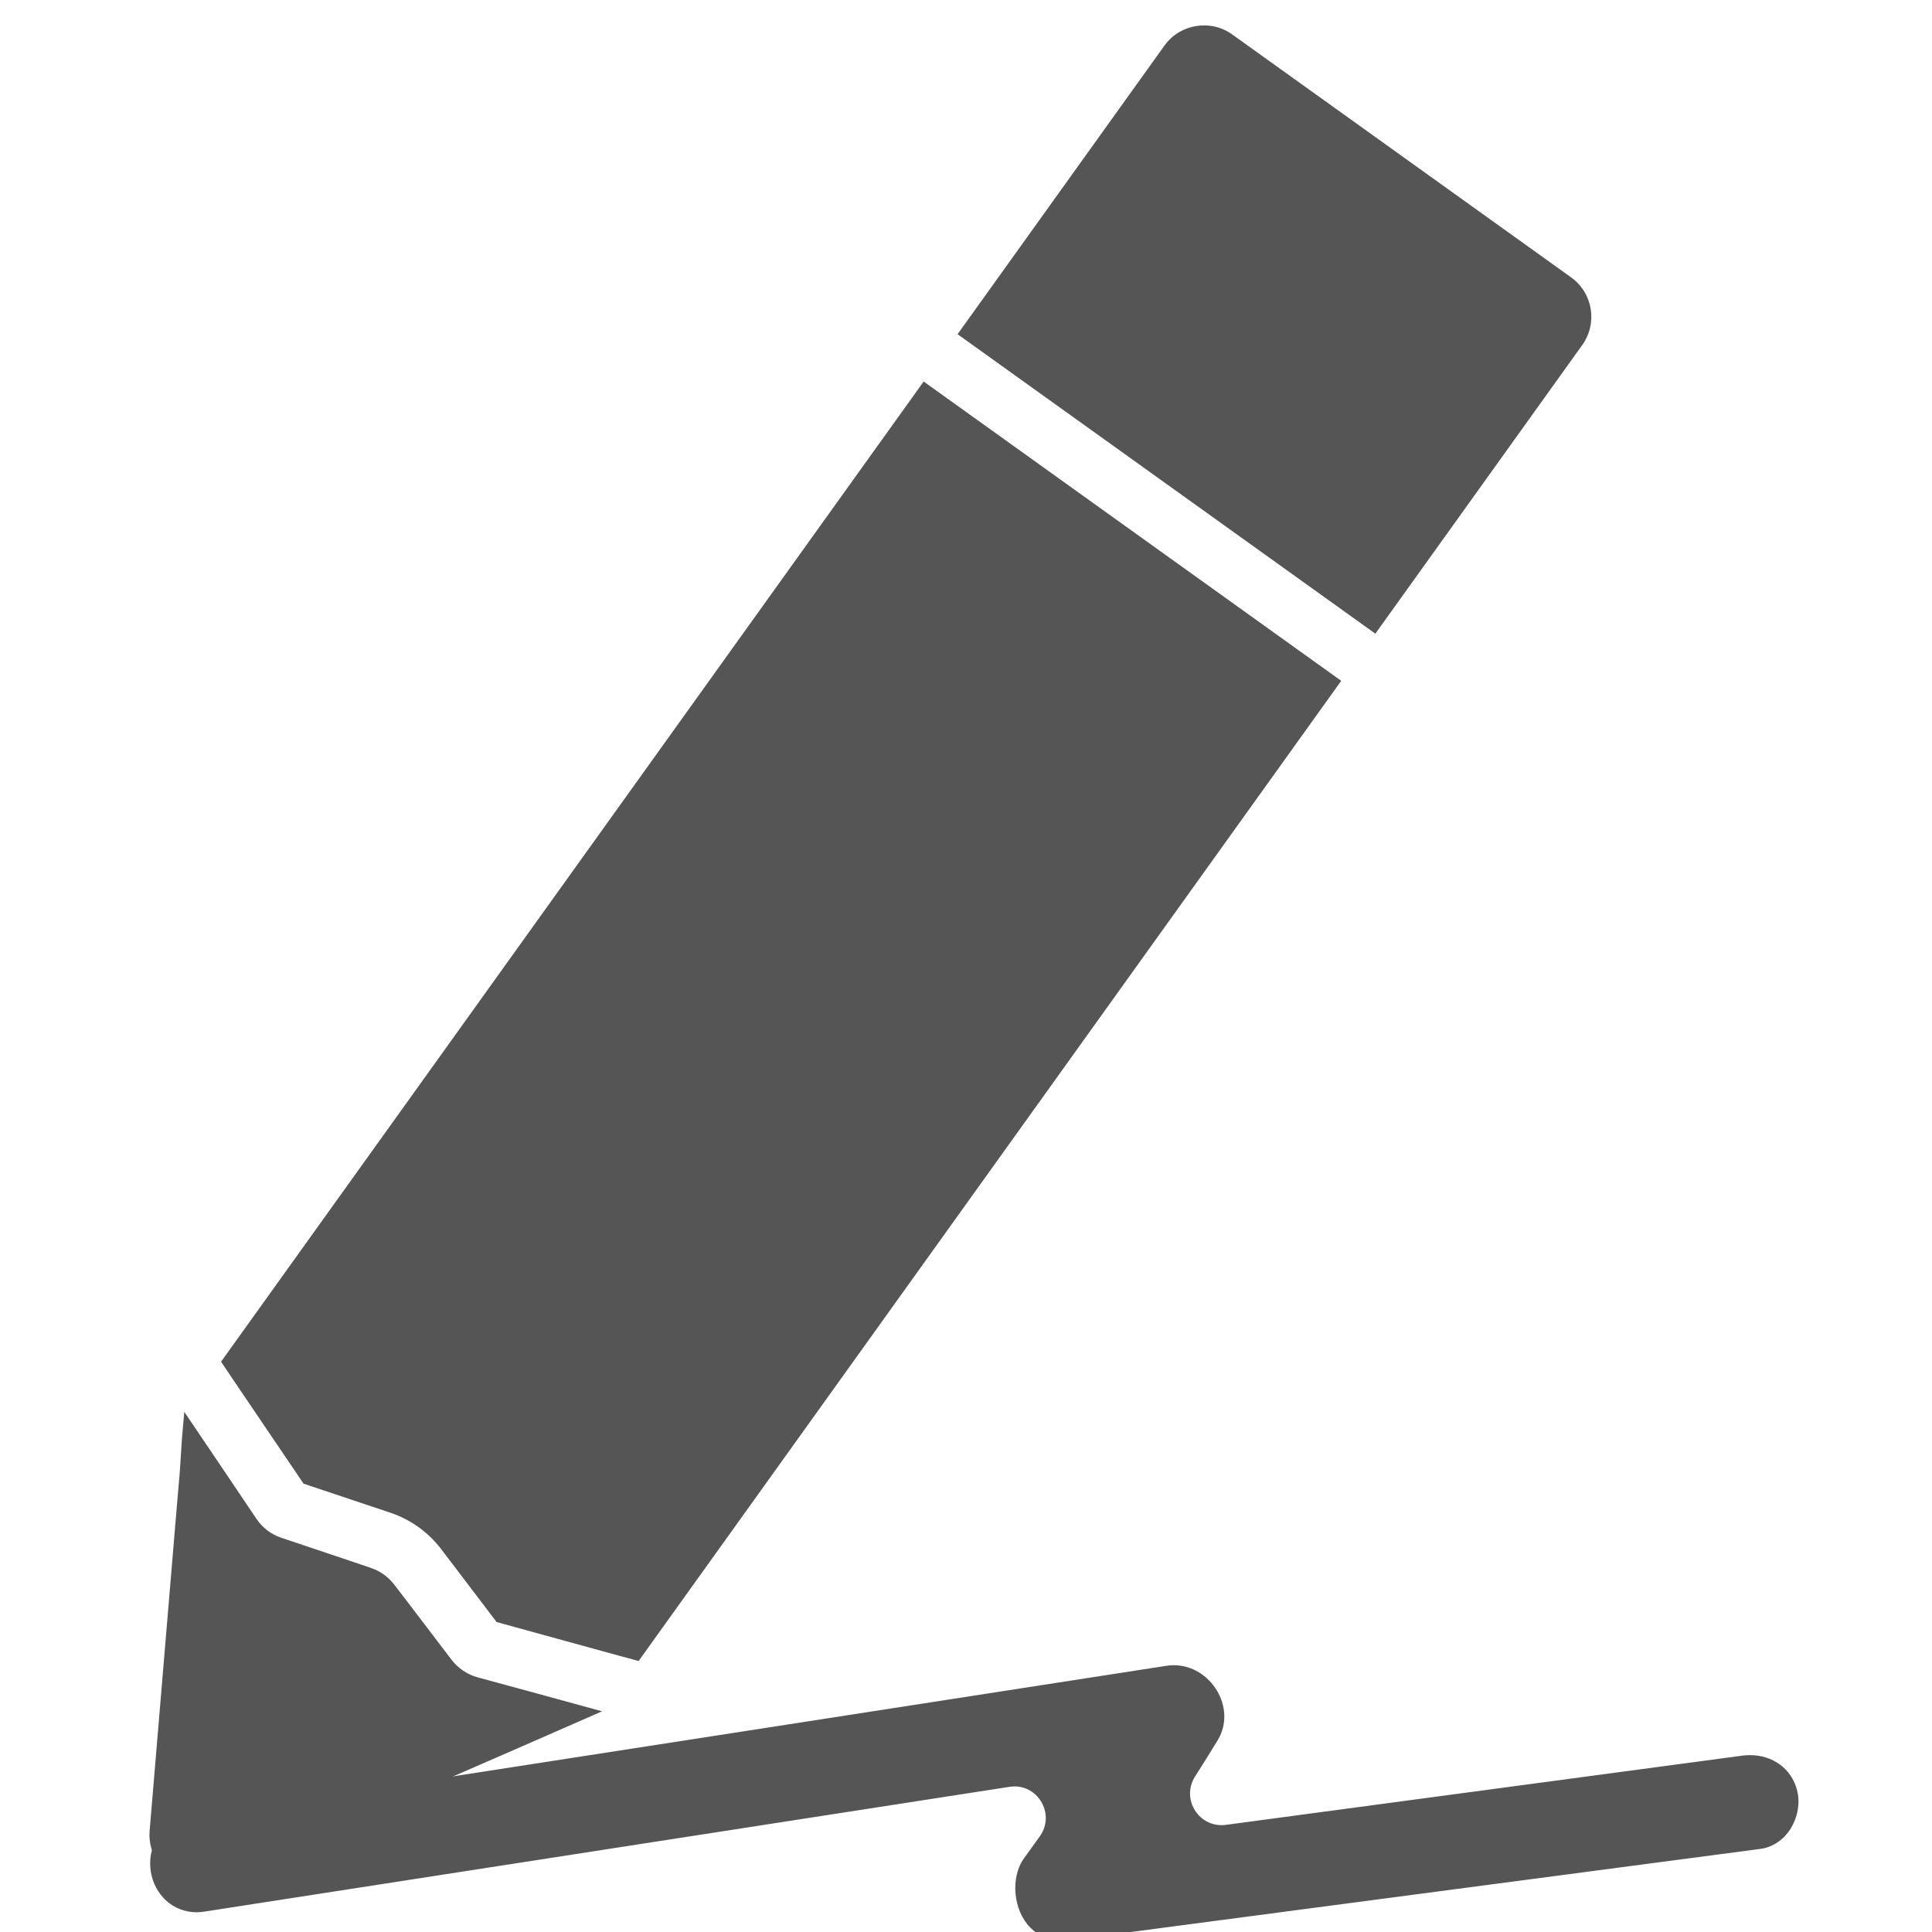
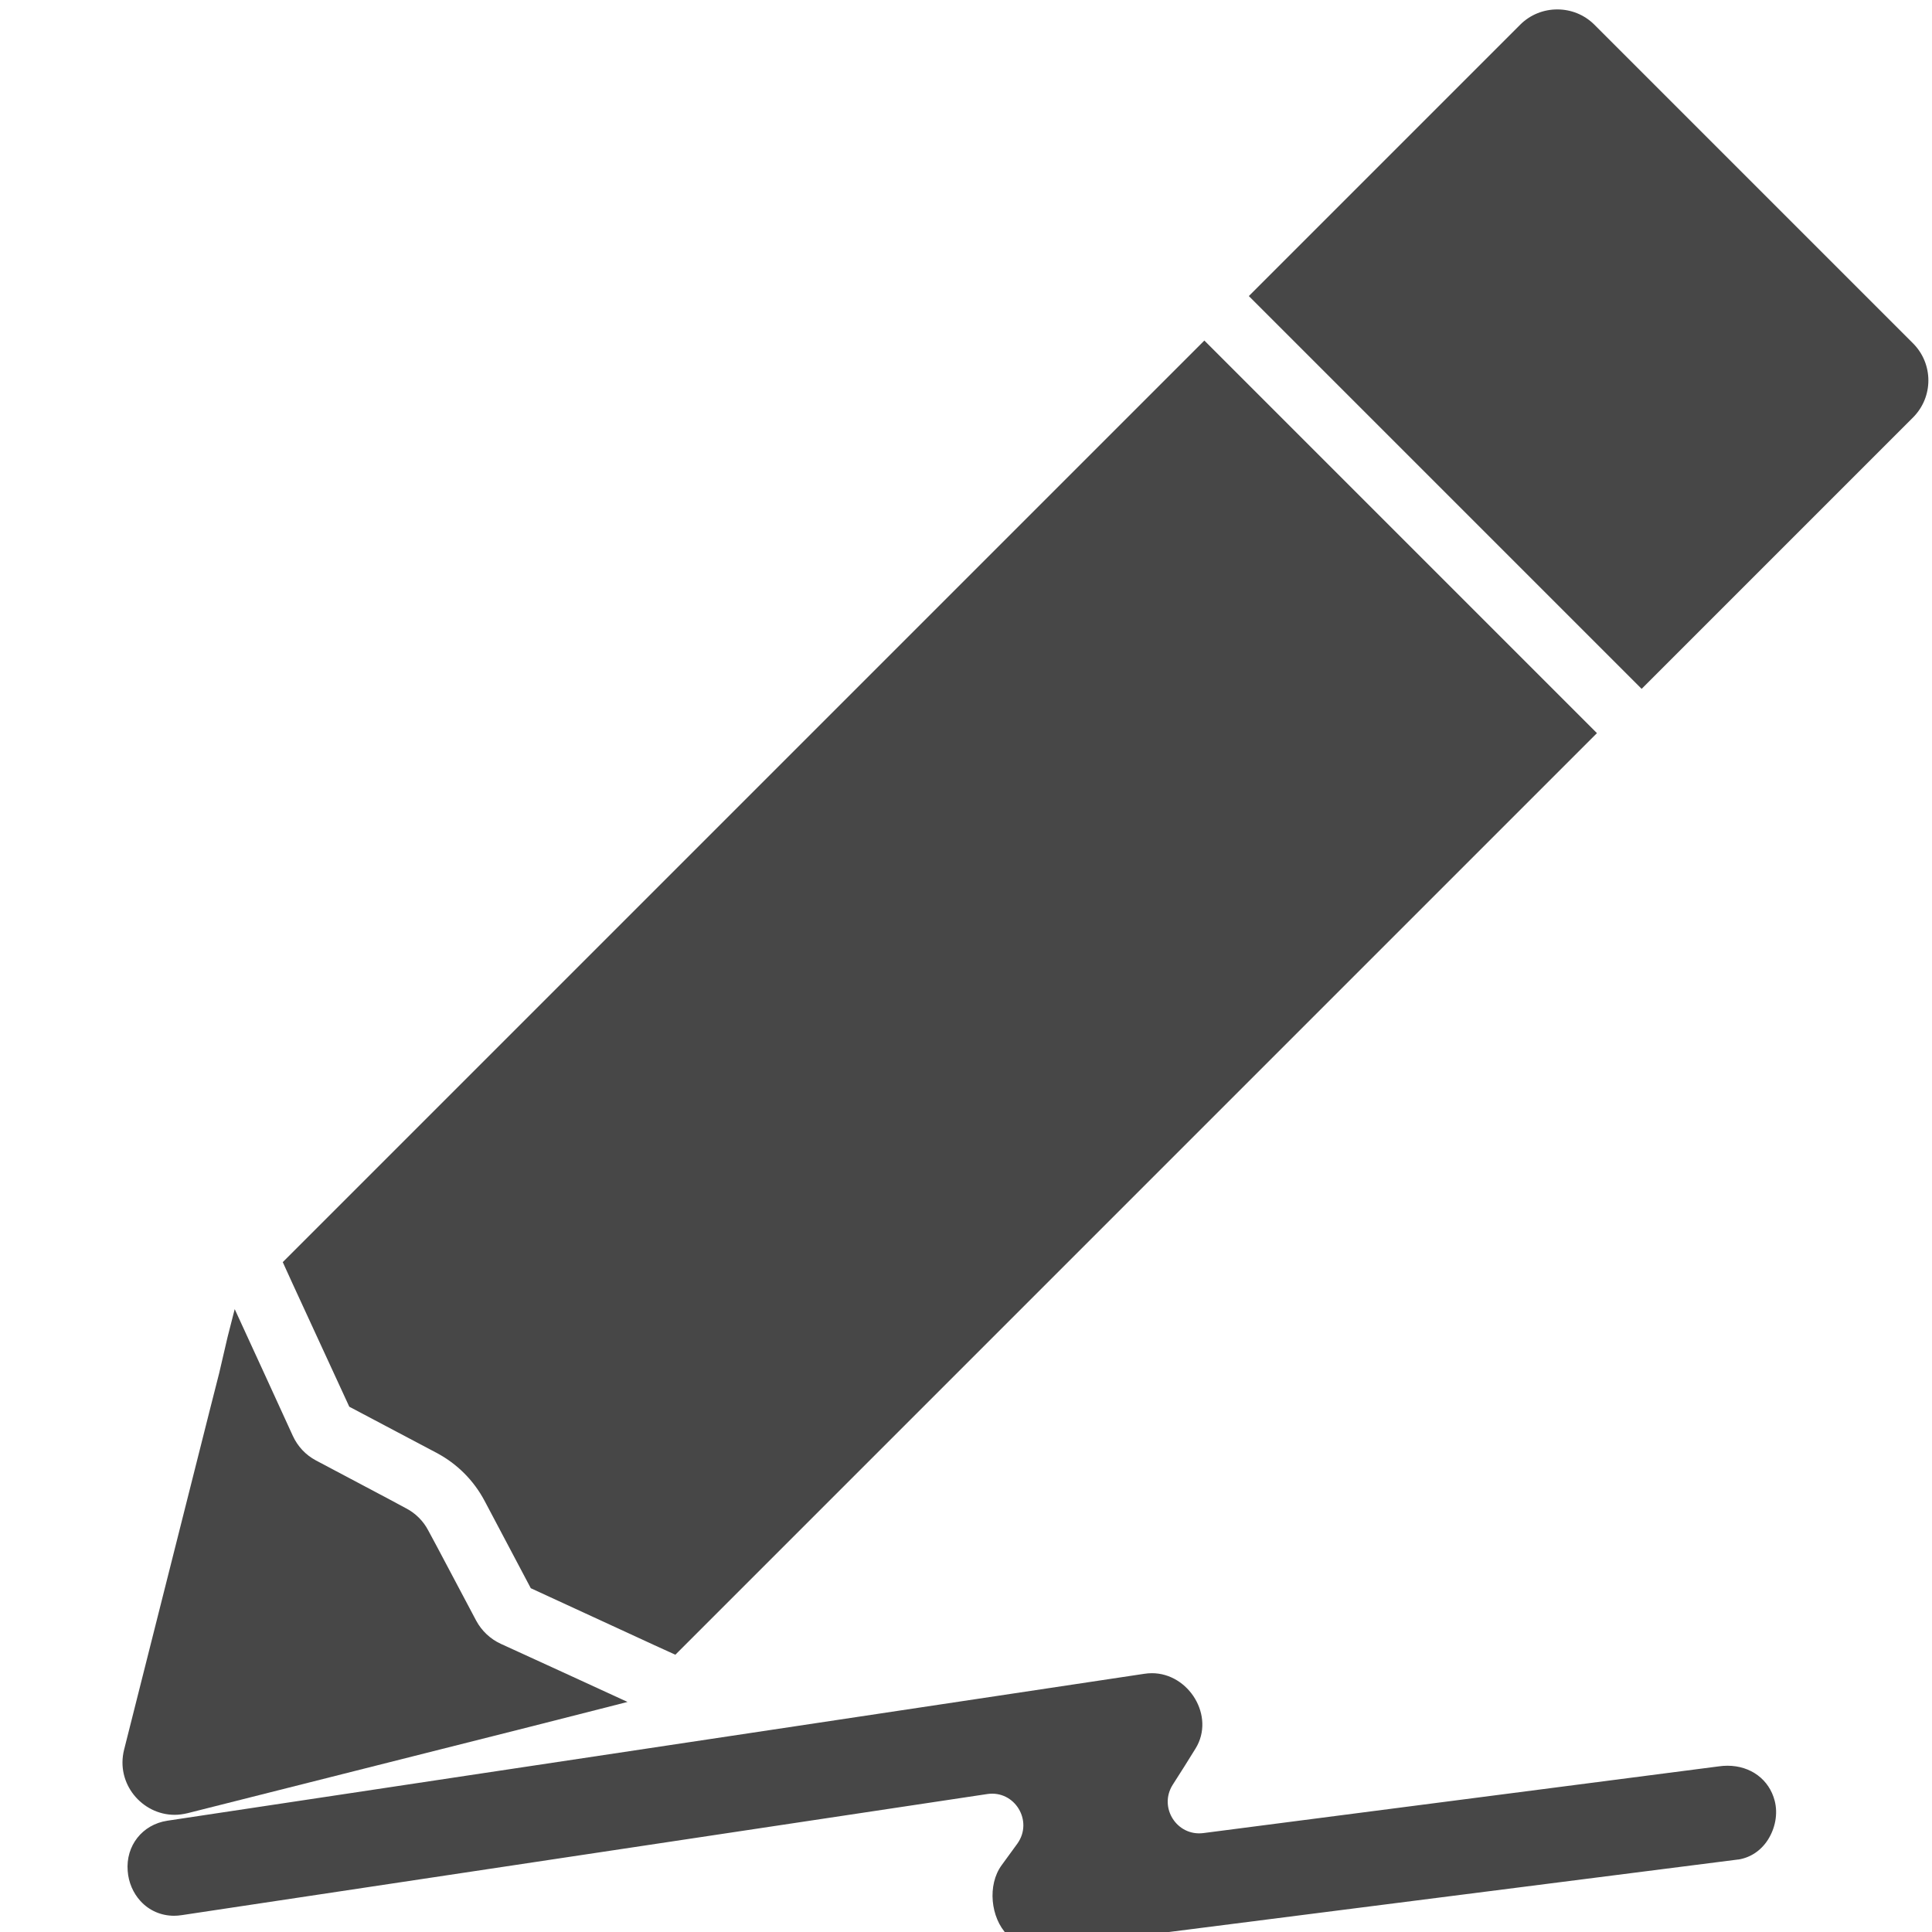
- <svg xmlns="http://www.w3.org/2000/svg" height="920.729" width="920.729">
-   <g fill="#555">
-     <path d="M440.186 181.818L105.352 648.939l5.721 8.528 33.597 49.602 41.293 13.82a50.861 50.861 0 0124.356 17.459l26.35 34.666 57.764 15.887 9.915 2.679 334.834-467.121zM748.693 132.147L587.243 16.42c-5.212-3.736-11.417-4.963-17.26-3.999-5.843.964-11.324 4.119-15.06 9.33l-98.575 137.52L655.45 301.987l98.575-137.52c7.471-10.423 5.092-24.848-5.331-32.32zM85.656 701.799l-1.38 16.076-12.96 154.533c-1.304 15.408 12.444 27.113 26.686 24.764 1.826-.301 3.698-.891 5.54-1.664l142.184-61.904 14.781-6.471 14.782-6.471 11.63-5.107-30.349-8.311-28.966-7.882c-4.91-1.347-9.241-4.29-12.338-8.281l-22.267-29.244-5.13-6.657a22.981 22.981 0 00-11.062-7.928l-7.951-2.721-34.847-11.695c-4.865-1.637-8.952-4.807-11.805-9.026l-16.768-24.9-17.617-26.072-1.101 12.656z" />
-     <path d="M833.815 836.441a28.252 28.252 0 00-4.099.32l-245.553 32.915c-12.592 1.659-21.454-12.102-14.704-22.933 3.674-5.717 7.248-11.533 10.82-17.35 9.43-15.442-3.362-35.884-20.963-35.804-1.2.005-2.398.112-3.698.317L233.84 843.768l-38.473 5.975L90.44 866.021c-11.892 1.854-19.846 11.99-18.791 24.086.424 5.397 2.648 10.488 6.165 14.272 4.12 4.481 9.831 6.956 16.031 6.927 1.2-.005 2.4-.112 3.699-.316l383.534-59.444c13.092-2.06 22.159 12.7 14.507 23.534-2.485 3.411-4.969 6.923-7.453 10.334-6.857 9.431-5.186 25.125 2.85 33.187 4.12 4.182 9.33 6.358 14.83 6.333.6-.003 1.3-.006 1.898-.11h.101l.1-.001 331.105-43.705h.101l.1-.002c5.696-.925 10.68-4.248 13.958-9.364 3.575-5.616 4.843-12.522 3.215-18.714-2.646-10.089-11.476-16.649-22.576-16.598z" />
+ <svg xmlns="http://www.w3.org/2000/svg" viewBox="0 0 920.729 920.729">
+   <g fill="#474747">
+     <path d="m 823.259,841.489 c -1.399,0 -2.699,0.1 -4.1,0.3 l -245.7,31.8 c -12.6,1.601 -21.399,-12.2 -14.6,-23 3.7,-5.7 7.3,-11.5 10.899,-17.3 9.5,-15.4 -3.199,-35.9 -20.8,-35.9 -1.2,0 -2.399,0.101 -3.7,0.301 l -322,48.399 -38.5,5.8 -105,15.801 c -11.9,1.8 -19.9,11.899 -18.9,24 0.4,5.399 2.6,10.5 6.1,14.3 4.1,4.5 9.8,7 16,7 1.2,0 2.4,-0.101 3.7,-0.3 l 383.8,-57.7 c 13.101,-2 22.101,12.8 14.4,23.6 -2.5,3.4 -5,6.9 -7.5,10.3 -6.9,9.4 -5.3,25.101 2.7,33.2 4.1,4.2 9.3,6.4 14.8,6.4 0.6,0 1.3,0 1.899,-0.101 h 0.101 0.1 l 331.3,-42.199 h 0.101 0.1 c 5.7,-0.9 10.7,-4.2 14,-9.301 3.601,-5.6 4.9,-12.5 3.3,-18.699 -2.6,-10.101 -11.4,-16.701 -22.5,-16.701 z" />
+     <g transform="translate(58.37105,4.372929)">
+       <path d="m 515.582,157.916 -439.199,439.2 4.6,10.1 27.1,58.8 41.6,22 c 9.8,5.2 17.7,13.101 22.9,22.9 l 22,41.6 58.8,27.101 10.101,4.6 439.2,-439.2 z" />
+       <path d="m 853.282,159.216 -151.8,-151.8 c -4.9,-4.9 -11.3,-7.3 -17.7,-7.3 -6.4,0 -12.8,2.4 -17.7,7.3 l -129.3,129.3 187.2,187.2 129.3,-129.3 c 9.8,-9.8 9.8,-25.6 0,-35.4 z" />
+       <path d="m 46.083,650.016 -4.3,16.9 -41,162.5 c -4.1,16.2 8.5,31.1 24.1,31.1 2,0 4.1,-0.3 6.2,-0.8 l 162.5,-41 16.9,-4.3 16.9,-4.3 13.3,-3.4 -30.9,-14.2 -29.5,-13.5 c -5,-2.3 -9.1,-6.199 -11.7,-11 l -18.6,-35.1 -4.3,-8 c -2.3,-4.4 -6,-8.1 -10.4,-10.4 l -8,-4.3 -35.1,-18.6 c -4.9,-2.601 -8.7,-6.7 -11,-11.7 l -13.5,-29.5 -14.2,-30.9 -3.4,13.301 z" />
+     </g>
  </g>
</svg>
